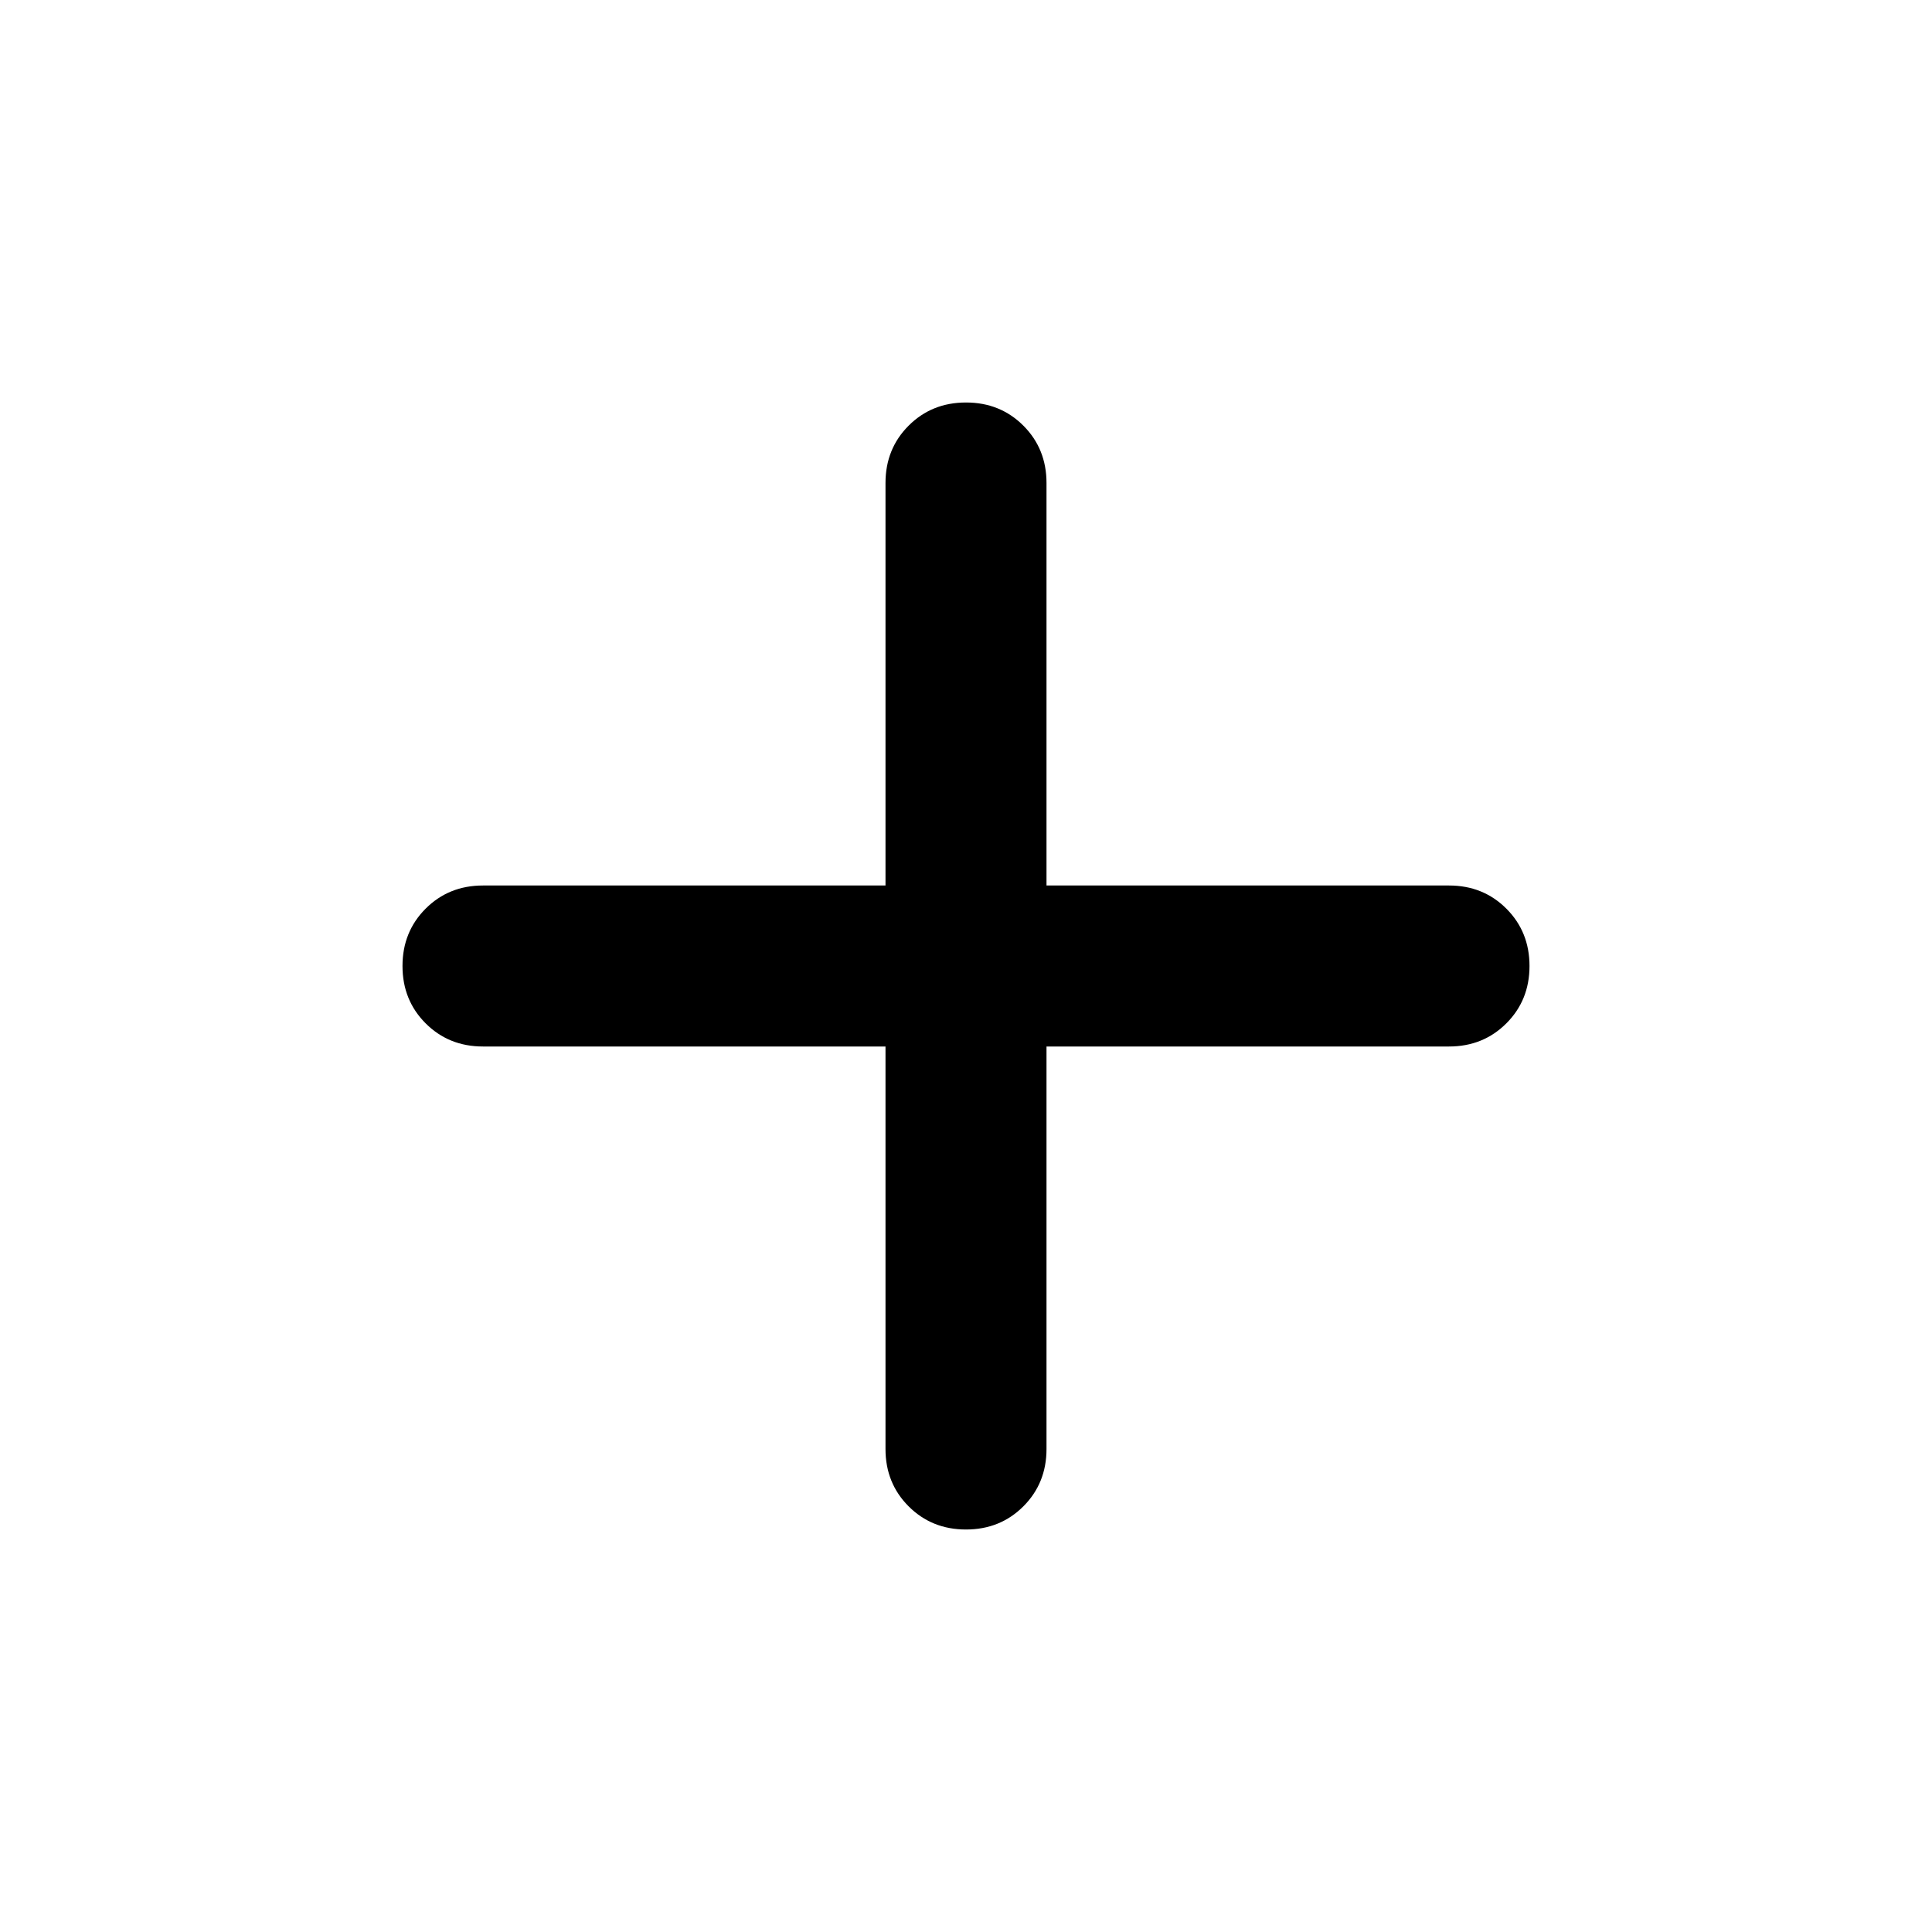
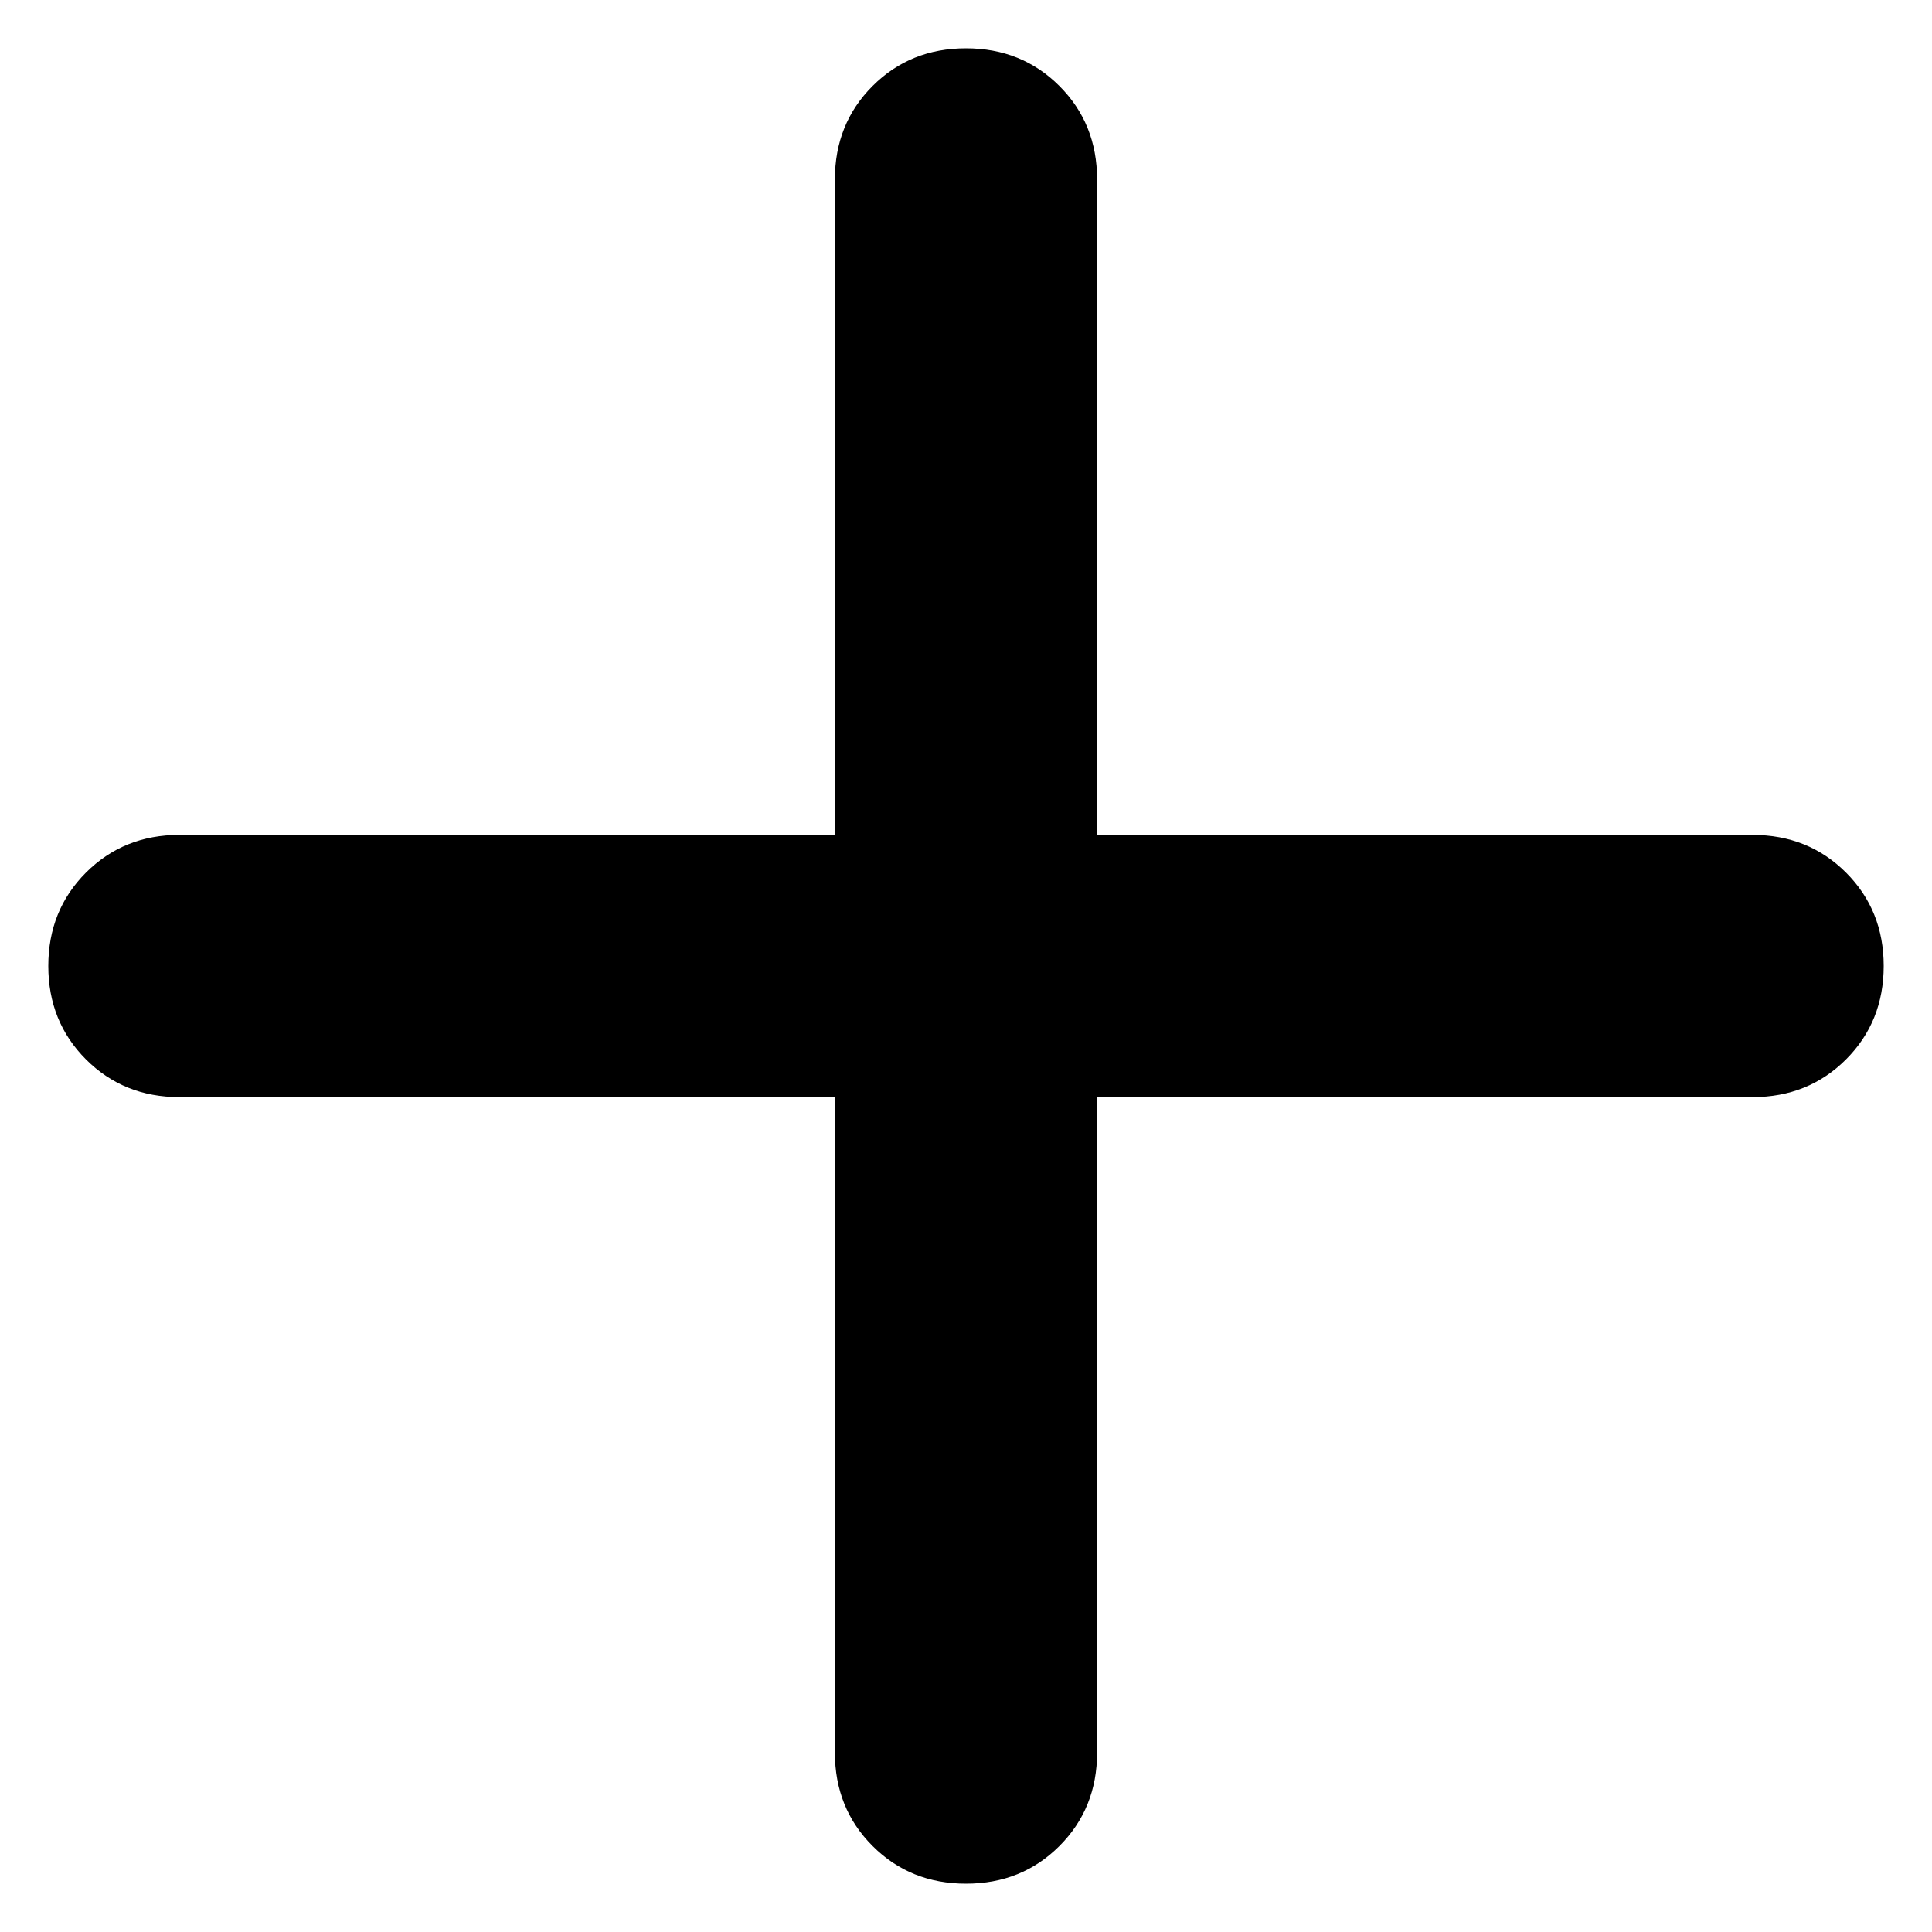
- <svg xmlns="http://www.w3.org/2000/svg" viewBox="0 -960 960 960" height="1" width="1">
-   <path d="M440-440H240q-17 0-28.5-11.5T200-480q0-17 11.5-28.5T240-520h200v-200q0-17 11.5-28.5T480-760q17 0 28.5 11.5T520-720v200h200q17 0 28.5 11.5T760-480q0 17-11.5 28.5T720-440H520v200q0 17-11.5 28.5T480-200q-17 0-28.5-11.5T440-240v-200Z" />
+ <svg xmlns="http://www.w3.org/2000/svg" viewBox="0 0 100 100" height="1" width="1">
+   <path d="M 43.214,56.786 H 9.286 q -2.884,0 -4.835,-1.951 Q 2.5,52.884 2.5,50 q 0,-2.884 1.951,-4.835 1.951,-1.951 4.835,-1.951 H 43.214 V 9.286 q 0,-2.884 1.951,-4.835 Q 47.116,2.5 50,2.5 q 2.884,0 4.835,1.951 1.951,1.951 1.951,4.835 v 33.929 h 33.929 q 2.884,0 4.835,1.951 Q 97.5,47.116 97.5,50 q 0,2.884 -1.951,4.835 -1.951,1.951 -4.835,1.951 H 56.786 v 33.929 q 0,2.884 -1.951,4.835 Q 52.884,97.5 50,97.5 q -2.884,0 -4.835,-1.951 -1.951,-1.951 -1.951,-4.835 z" style="stroke-width:0.17" />
</svg>
